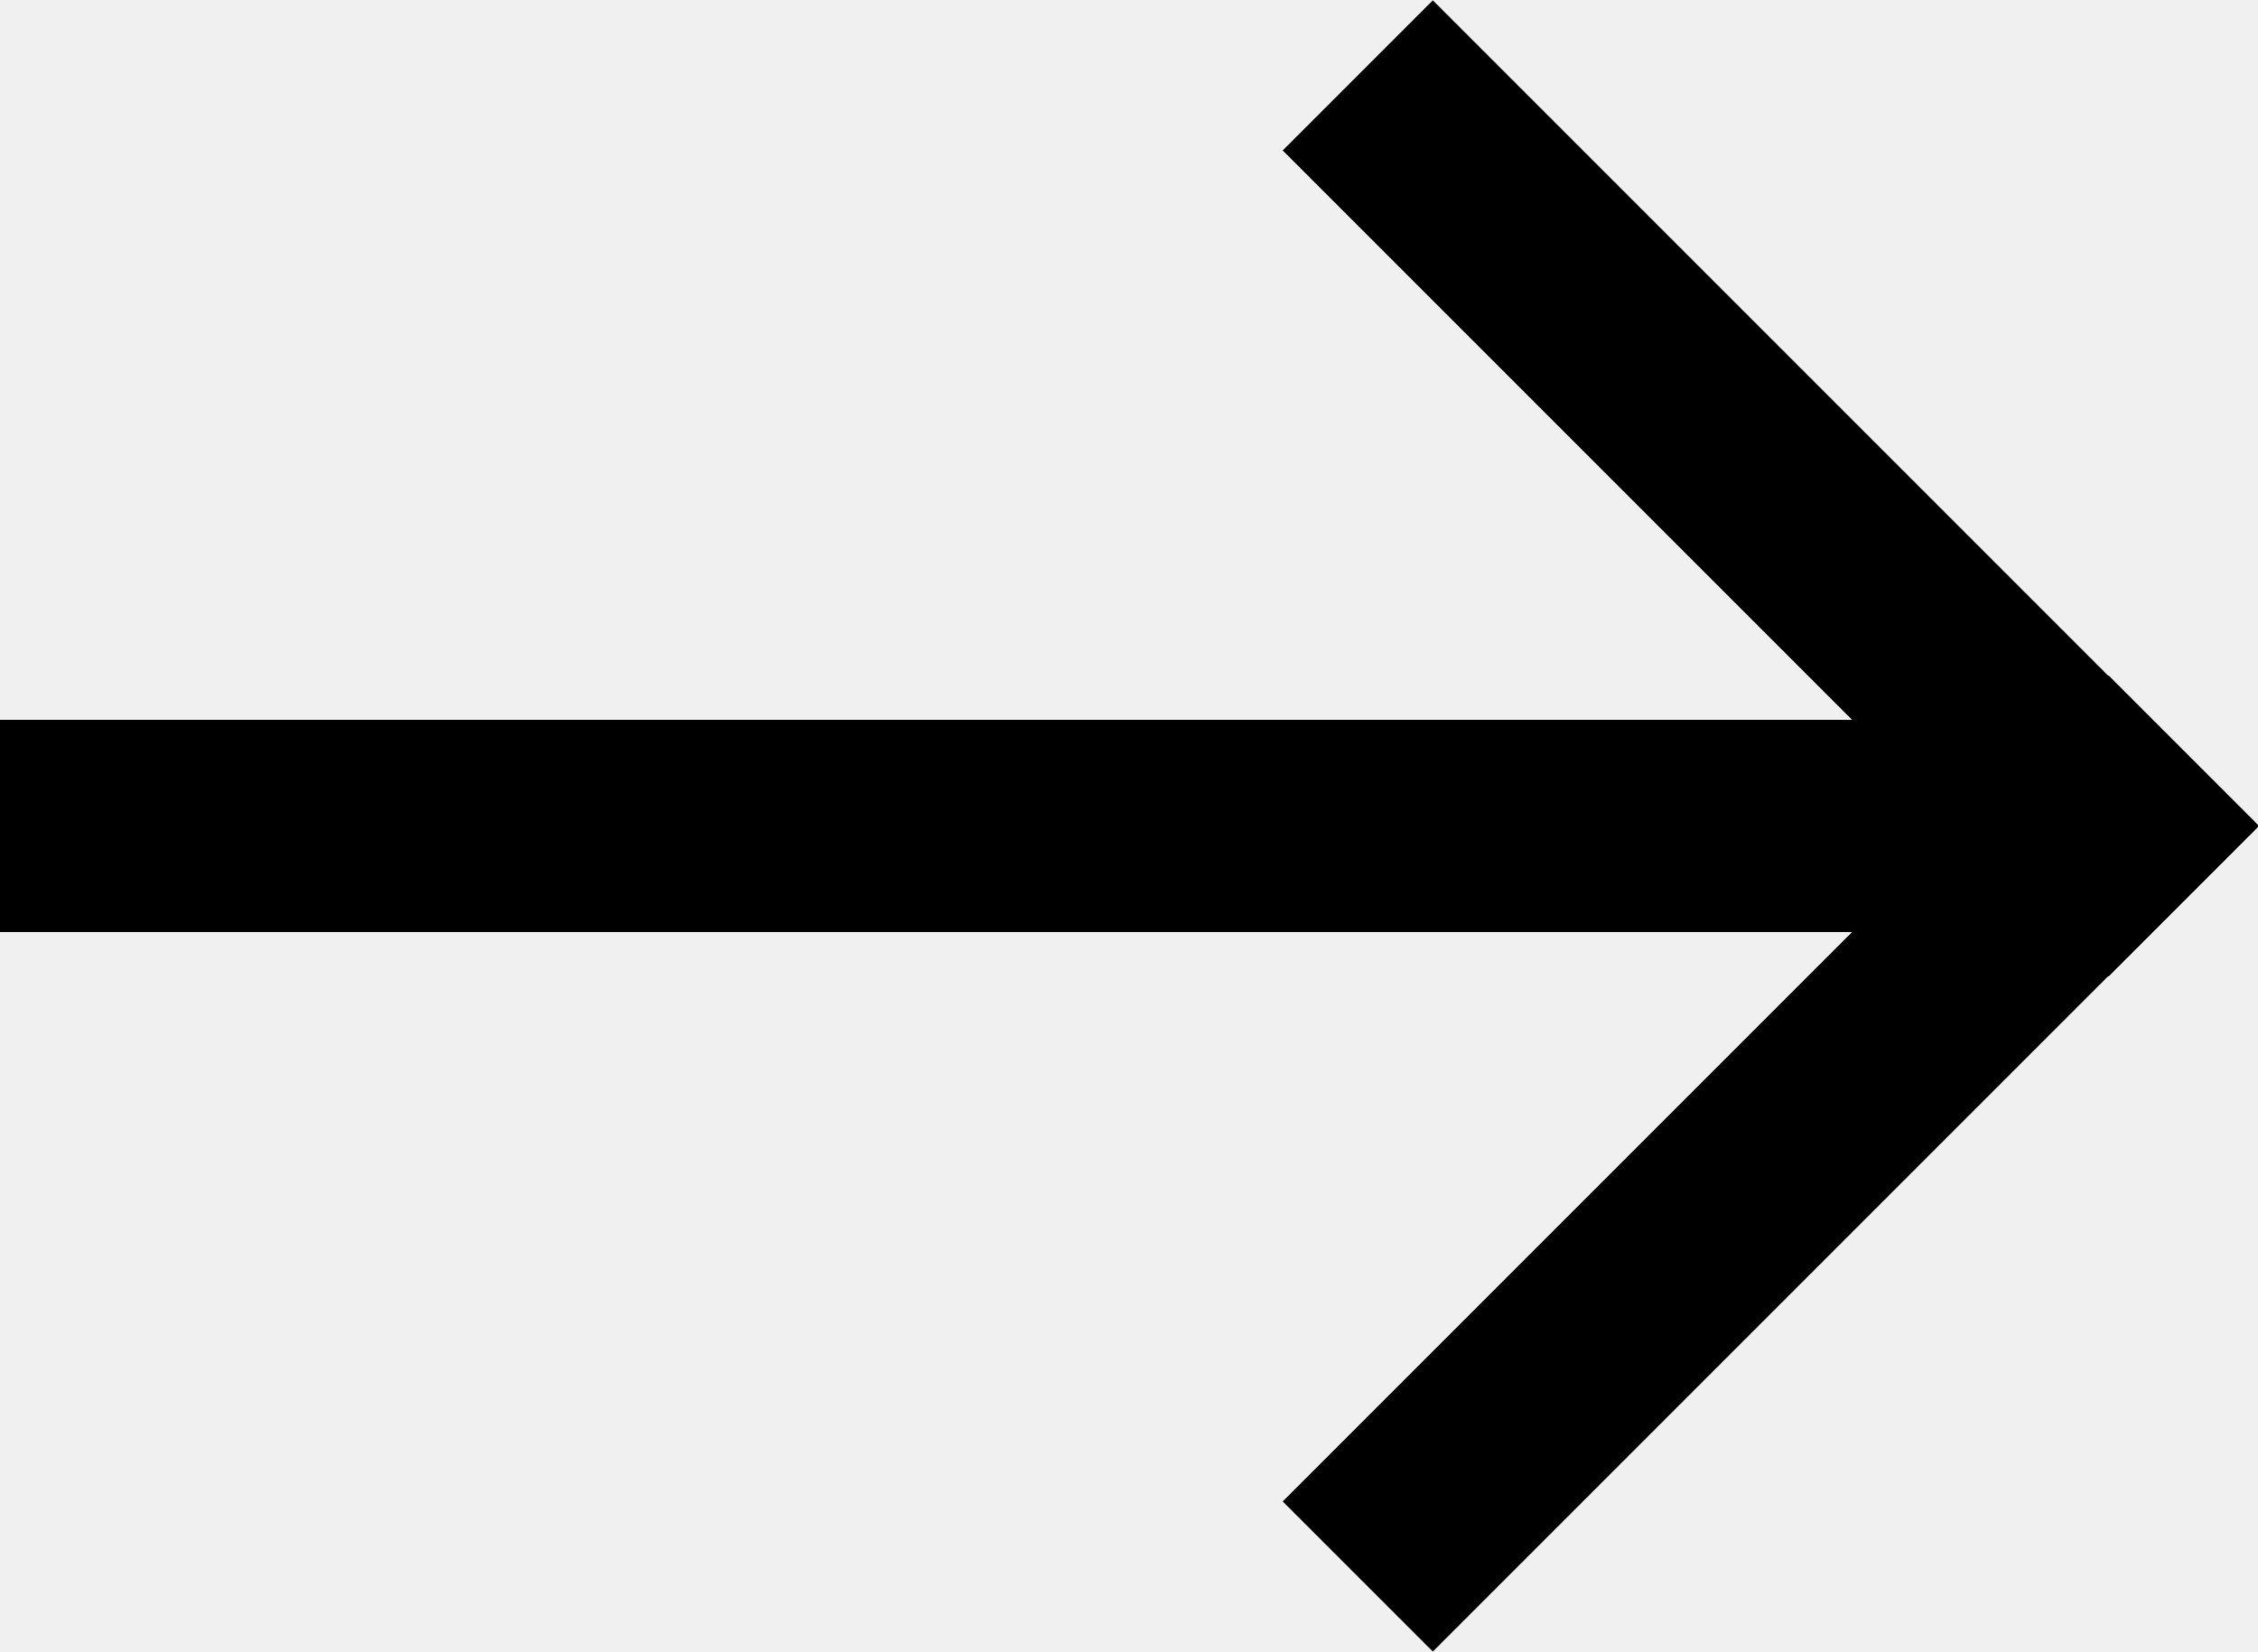
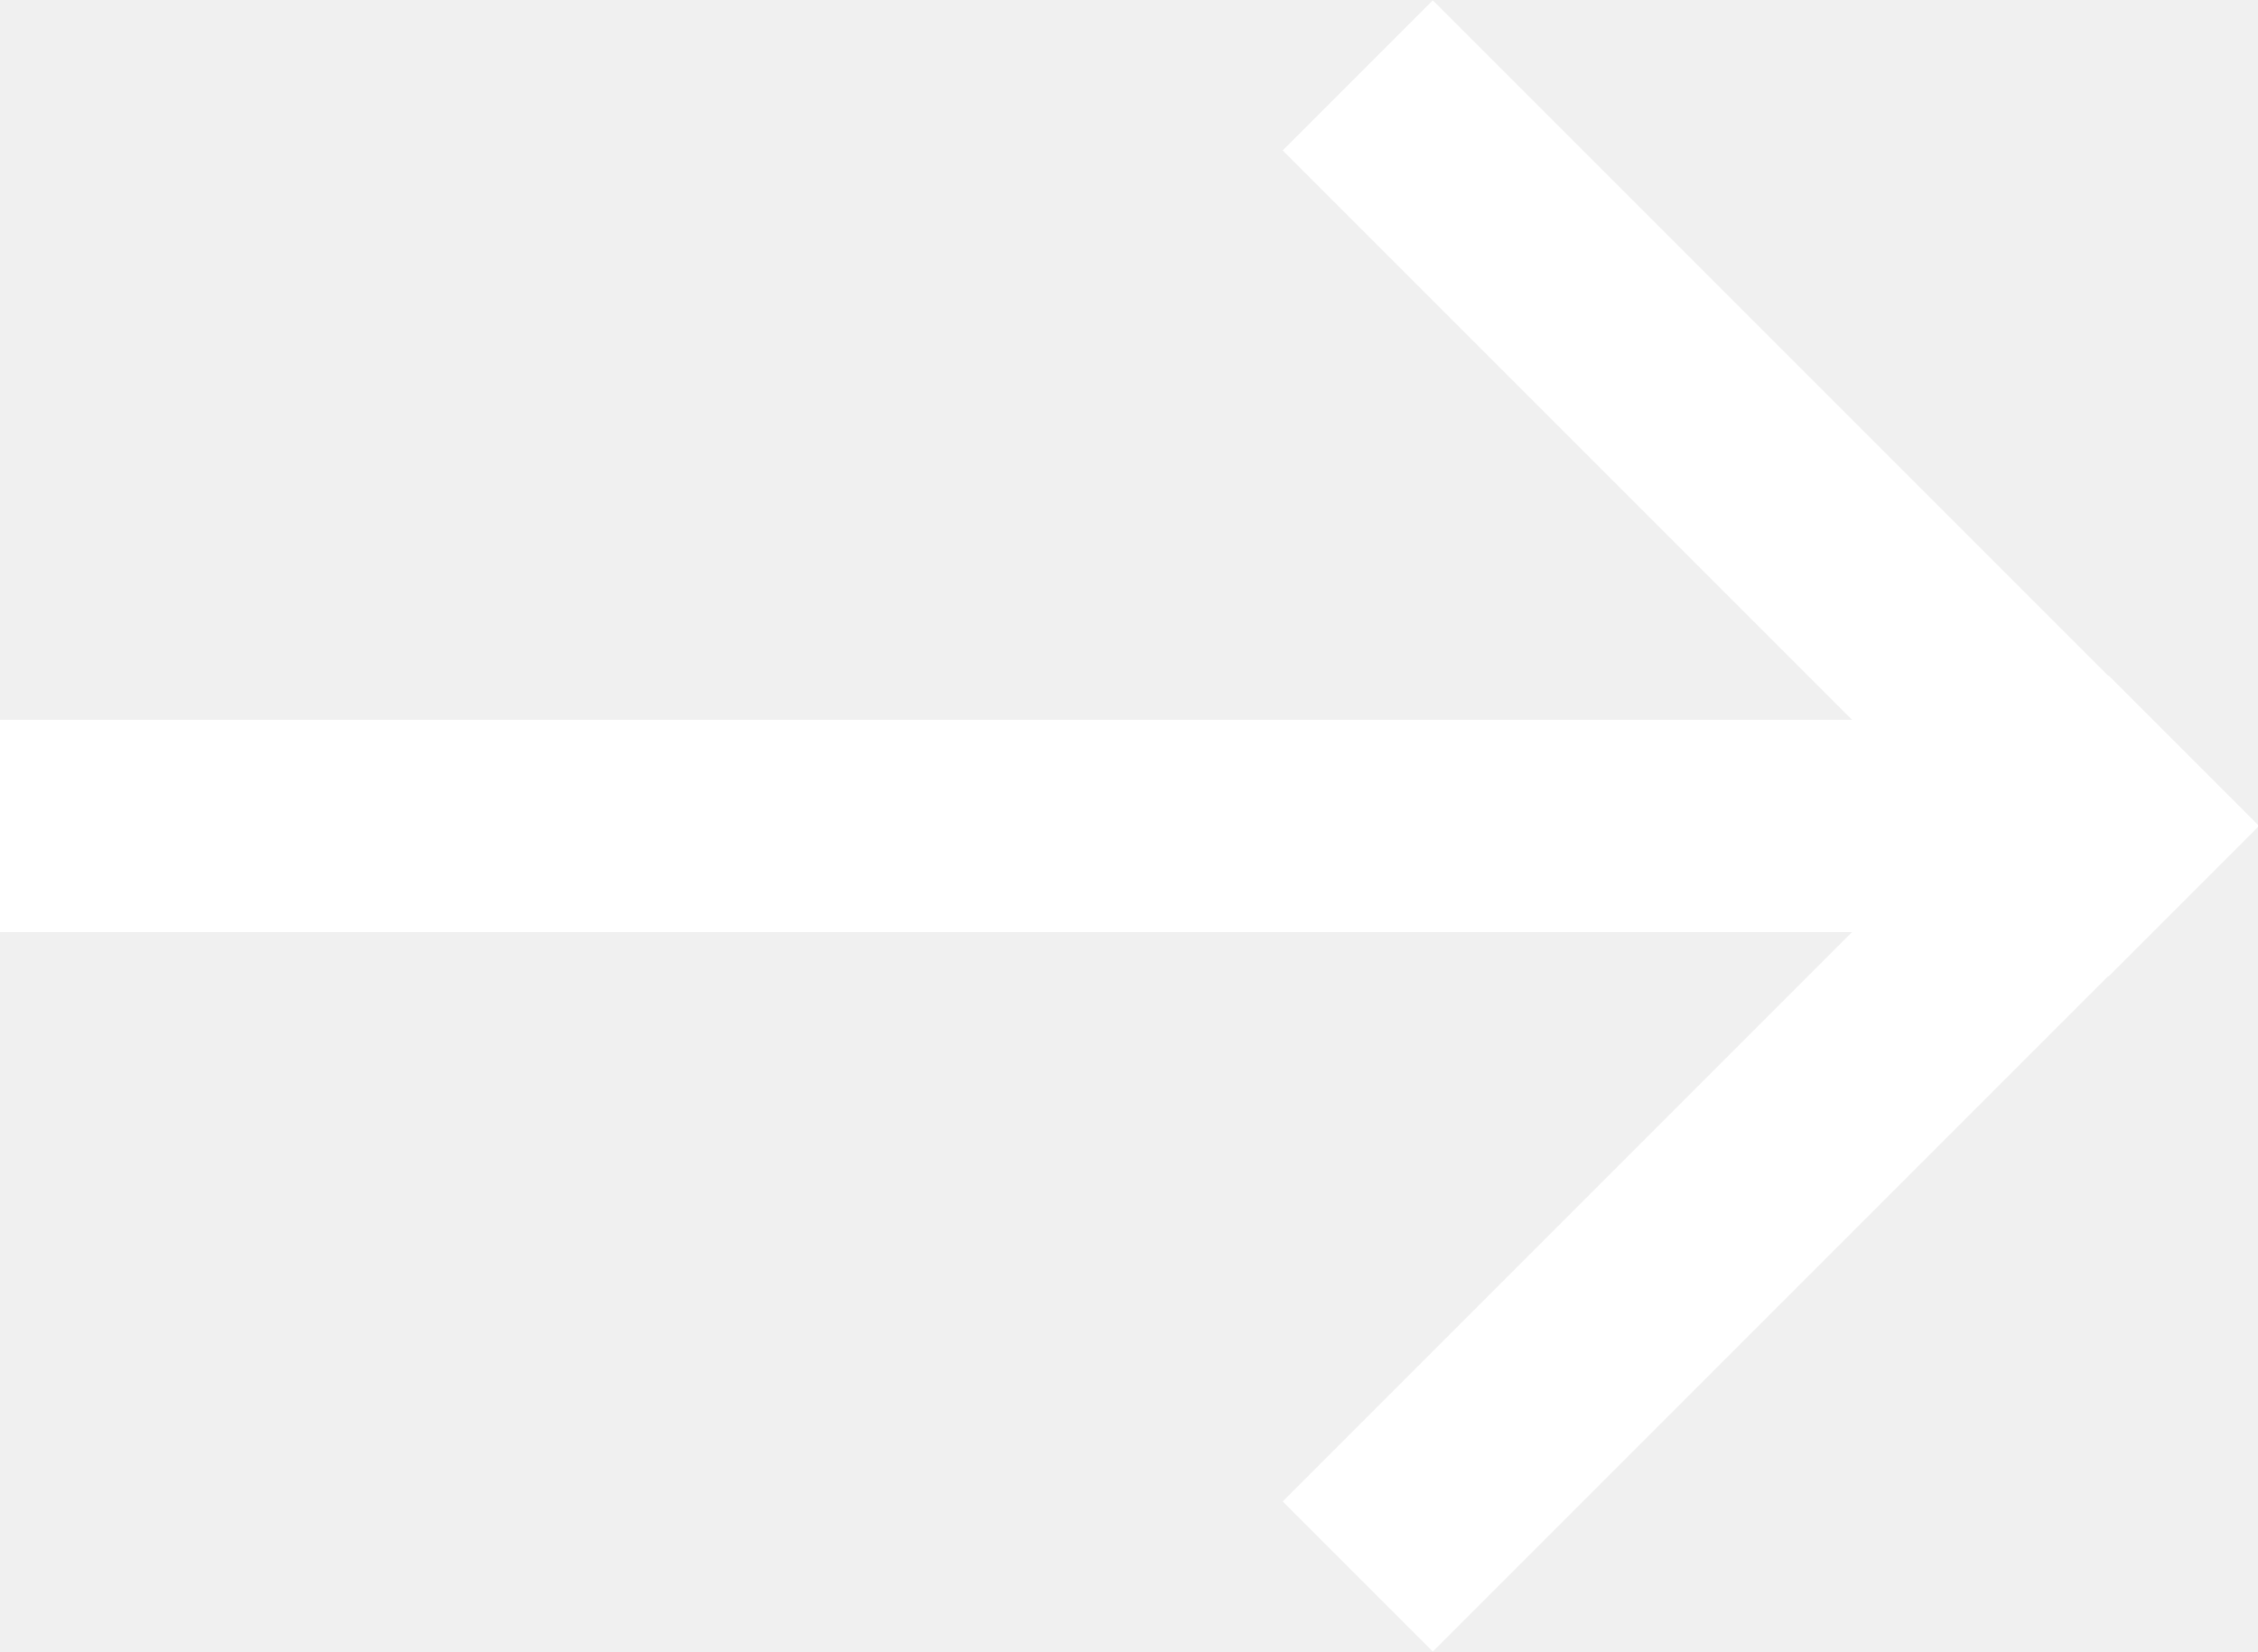
<svg xmlns="http://www.w3.org/2000/svg" id="Study" width="21.27" height="15.56" viewBox="0 0 21.27 15.56">
  <defs>
-     <style>.cls-1{fill:none;stroke:#000;stroke-miterlimit:10;stroke-width:2px;}</style>
+     <style>.cls-1{fill:none;stroke:#FFF;stroke-miterlimit:10;stroke-width:2px;}</style>
  </defs>
  <g id="screen-03">
    <g id="footer">
      <line class="cls-1" x1="20.57" y1="7.07" x2="12.79" y2="14.85" />
      <line class="cls-1" x1="12.79" y1="0.71" x2="20.57" y2="8.49" />
      <line class="cls-1" x1="19" y1="7.78" y2="7.78" />
    </g>
  </g>
</svg>
